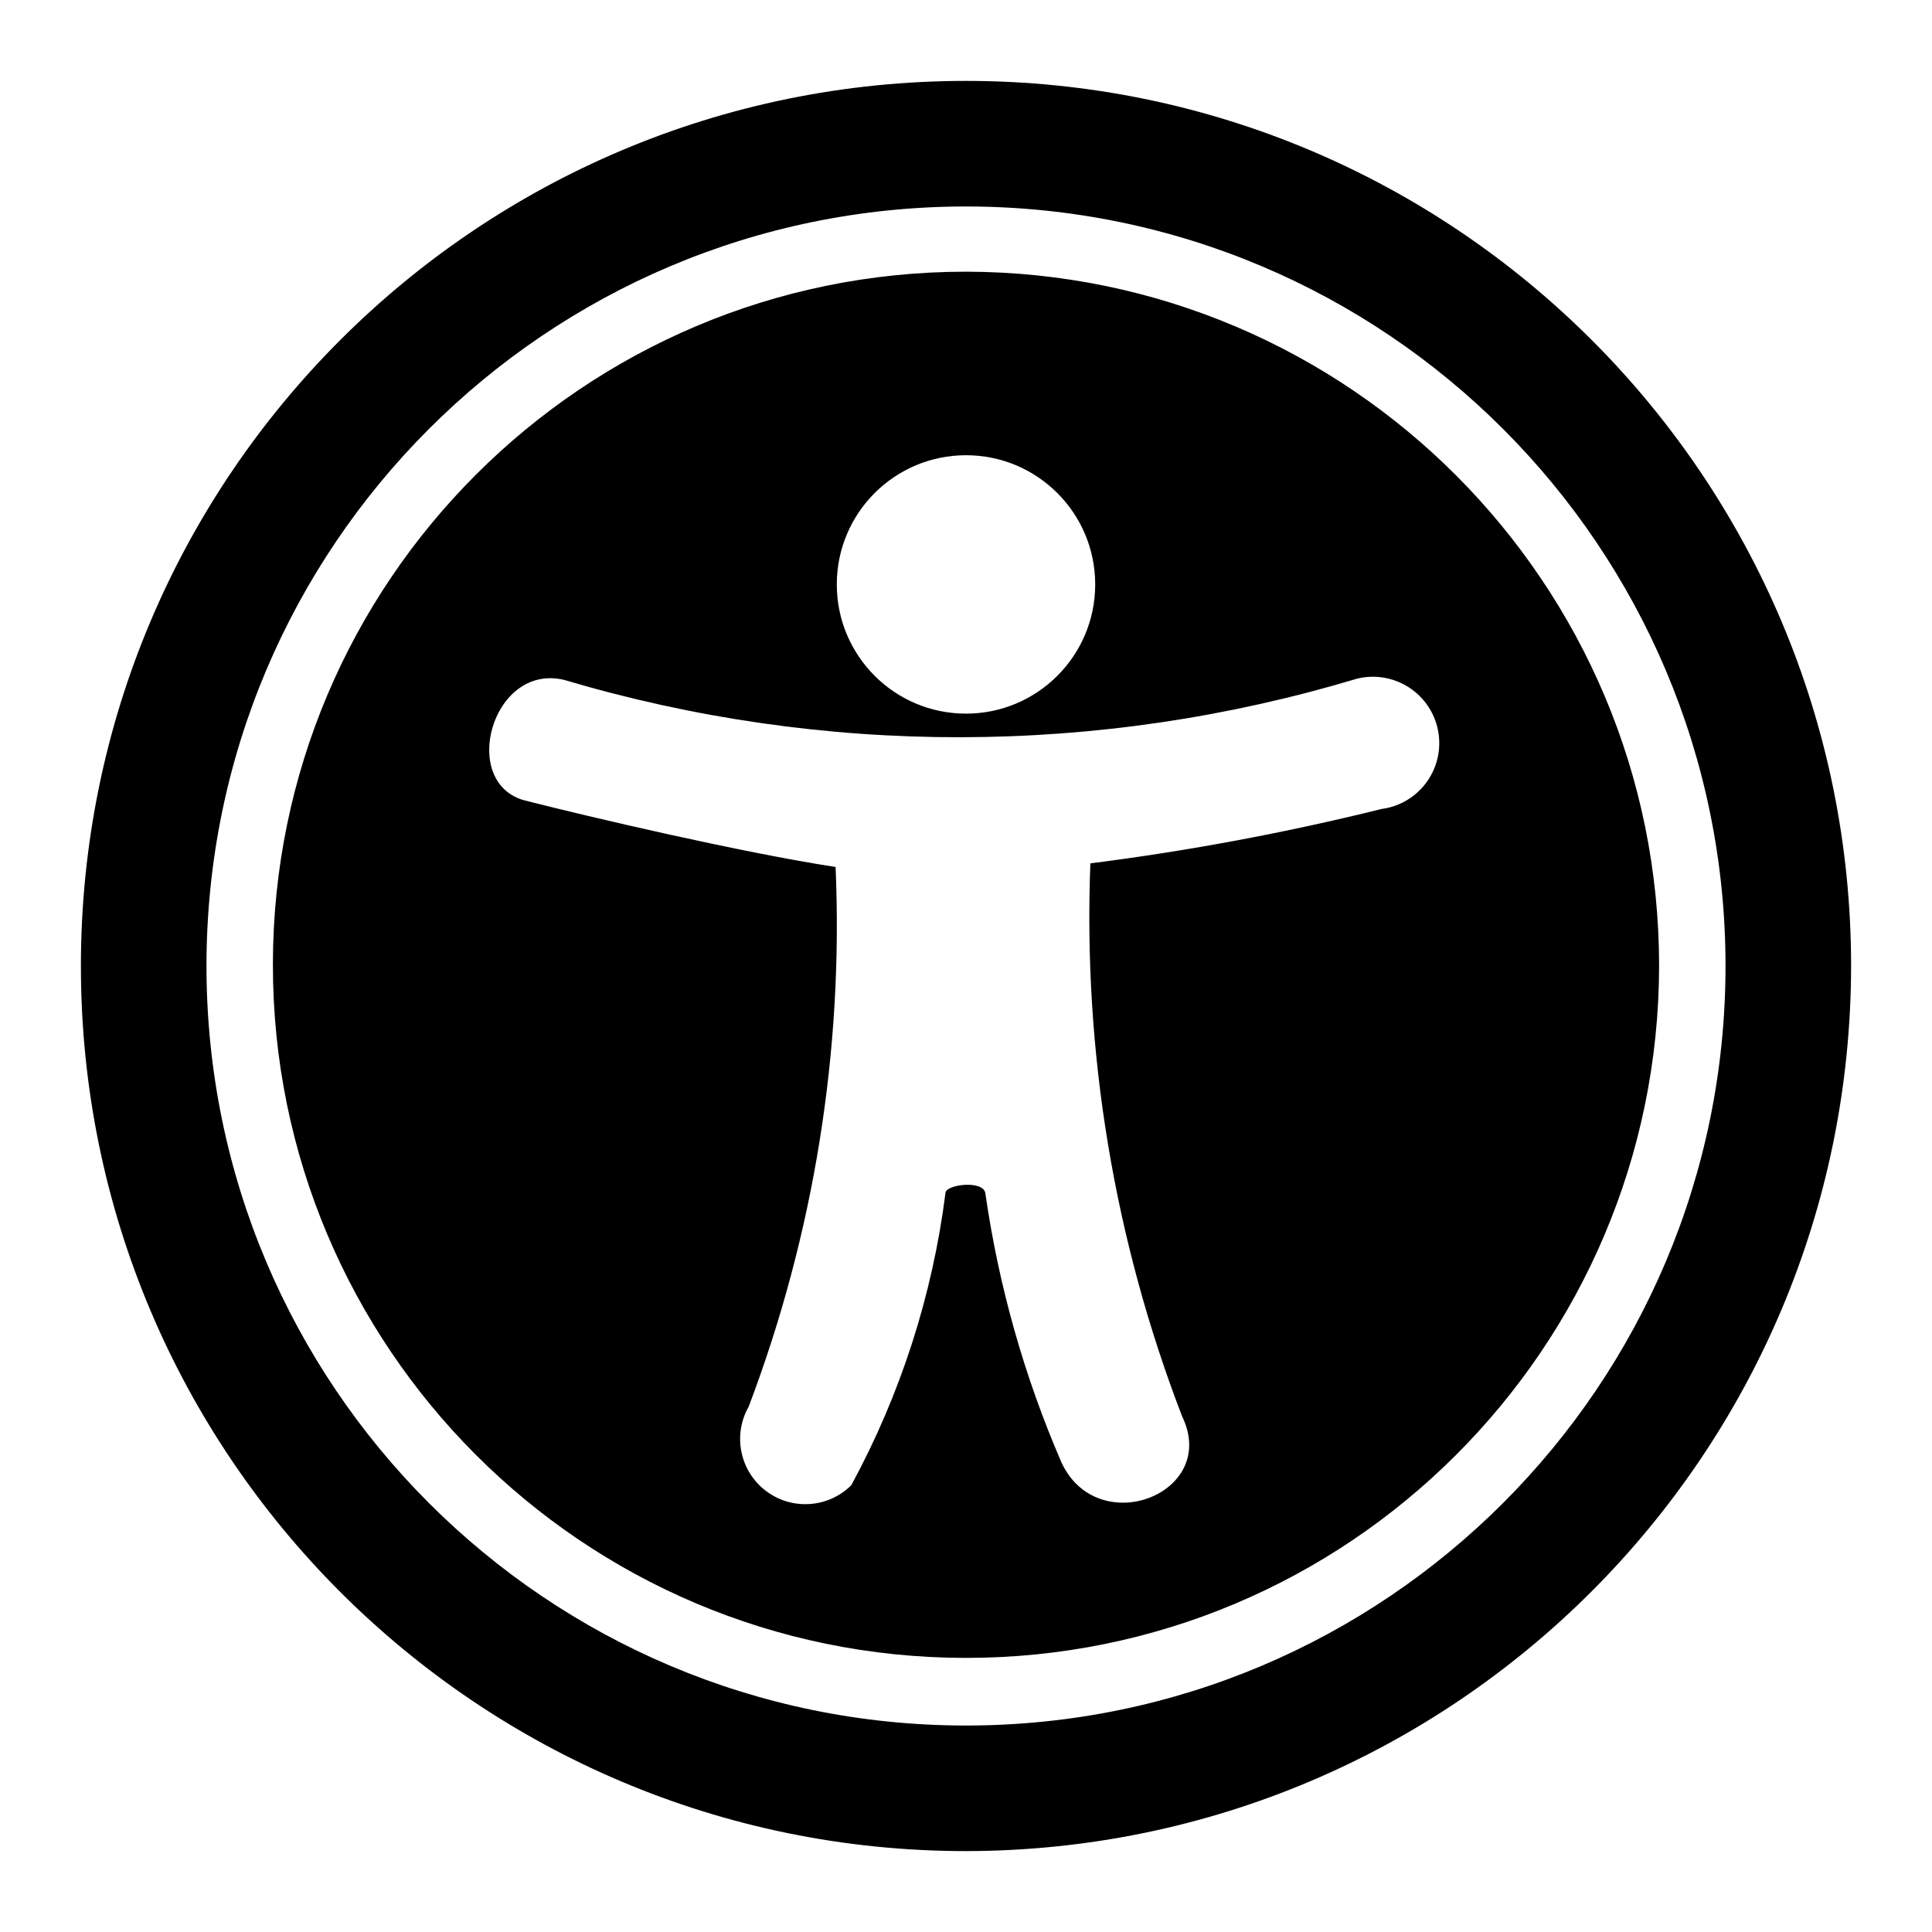
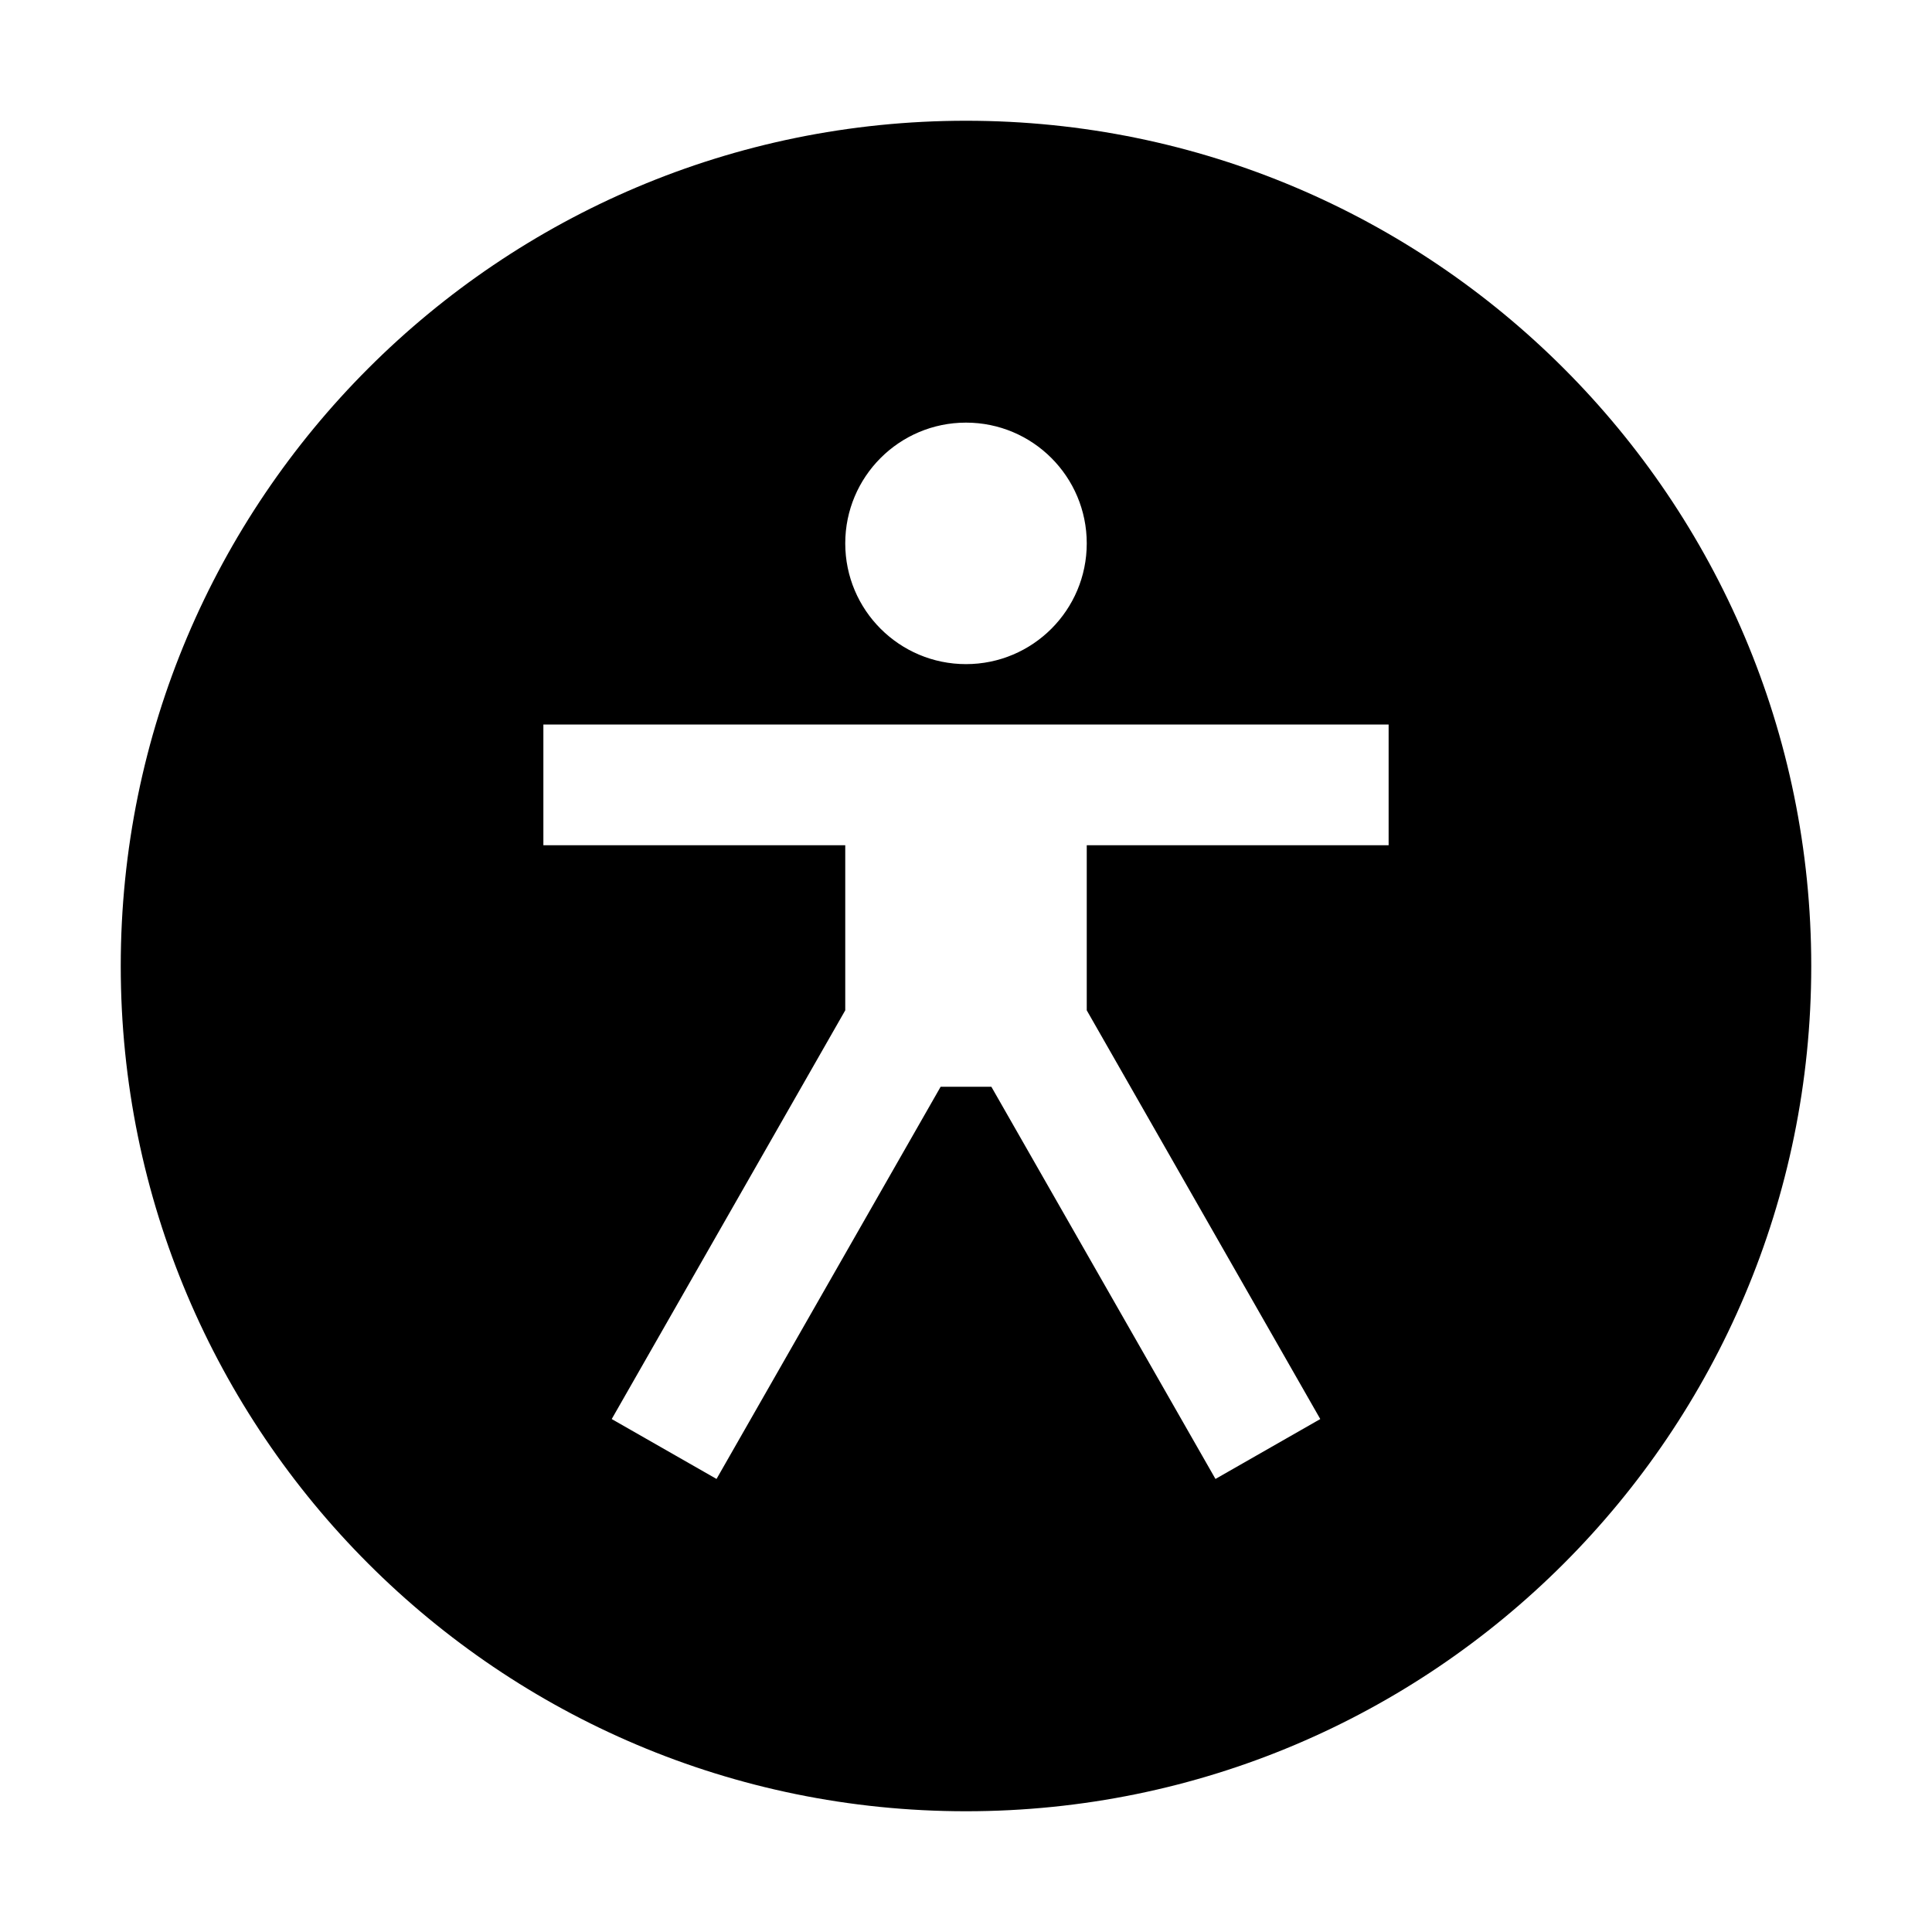
<svg xmlns="http://www.w3.org/2000/svg" fill="none" viewBox="0 0 16 16">
-   <g clip-path="url(#a)">
-     <path fill="currentColor" d="M8 15.33A7.33 7.33 0 1 1 15.33 8 7.34 7.34 0 0 1 8 15.33M8 1.71a6.29 6.29 0 1 0 0 12.58A6.29 6.29 0 0 0 8 1.71M13.74 8A5.74 5.74 0 1 1 8 2.25 5.75 5.75 0 0 1 13.74 8M8 3.77a1.07 1.07 0 1 0 0 2.14 1.07 1.07 0 0 0 0-2.14M4.67 5.63c-.6-.14-.87.86-.32 1s1.79.43 2.57.55a11.25 11.25 0 0 1-.72 4.47.54.54 0 0 0 .85.65 6.9 6.9 0 0 0 .78-2.42c0-.07.31-.11.33 0 .11.768.322 1.518.63 2.23.3.65 1.31.26 1-.38a11.5 11.5 0 0 1-.76-4.58 21 21 0 0 0 2.41-.45.55.55 0 1 0-.2-1.08 11.47 11.47 0 0 1-6.57.01" />
-   </g>
-   <defs>
-     <clipPath id="a">
-       <path fill="currentColor" d="M0 0h16v16H0z" />
-     </clipPath>
-   </defs>
+   <path fill="currentColor" fill-rule="evenodd" d="M15 8A7 7 0 1 1 1 8a7 7 0 0 1 14 0m-3.5-1V6h-7v1H7v1.367l-1.934 3.385.868.496L7.79 9h.42l1.856 3.248.868-.496L9 8.367V7zM9 4.5a1 1 0 1 1-2 0 1 1 0 0 1 2 0" clip-rule="evenodd" />
</svg>
